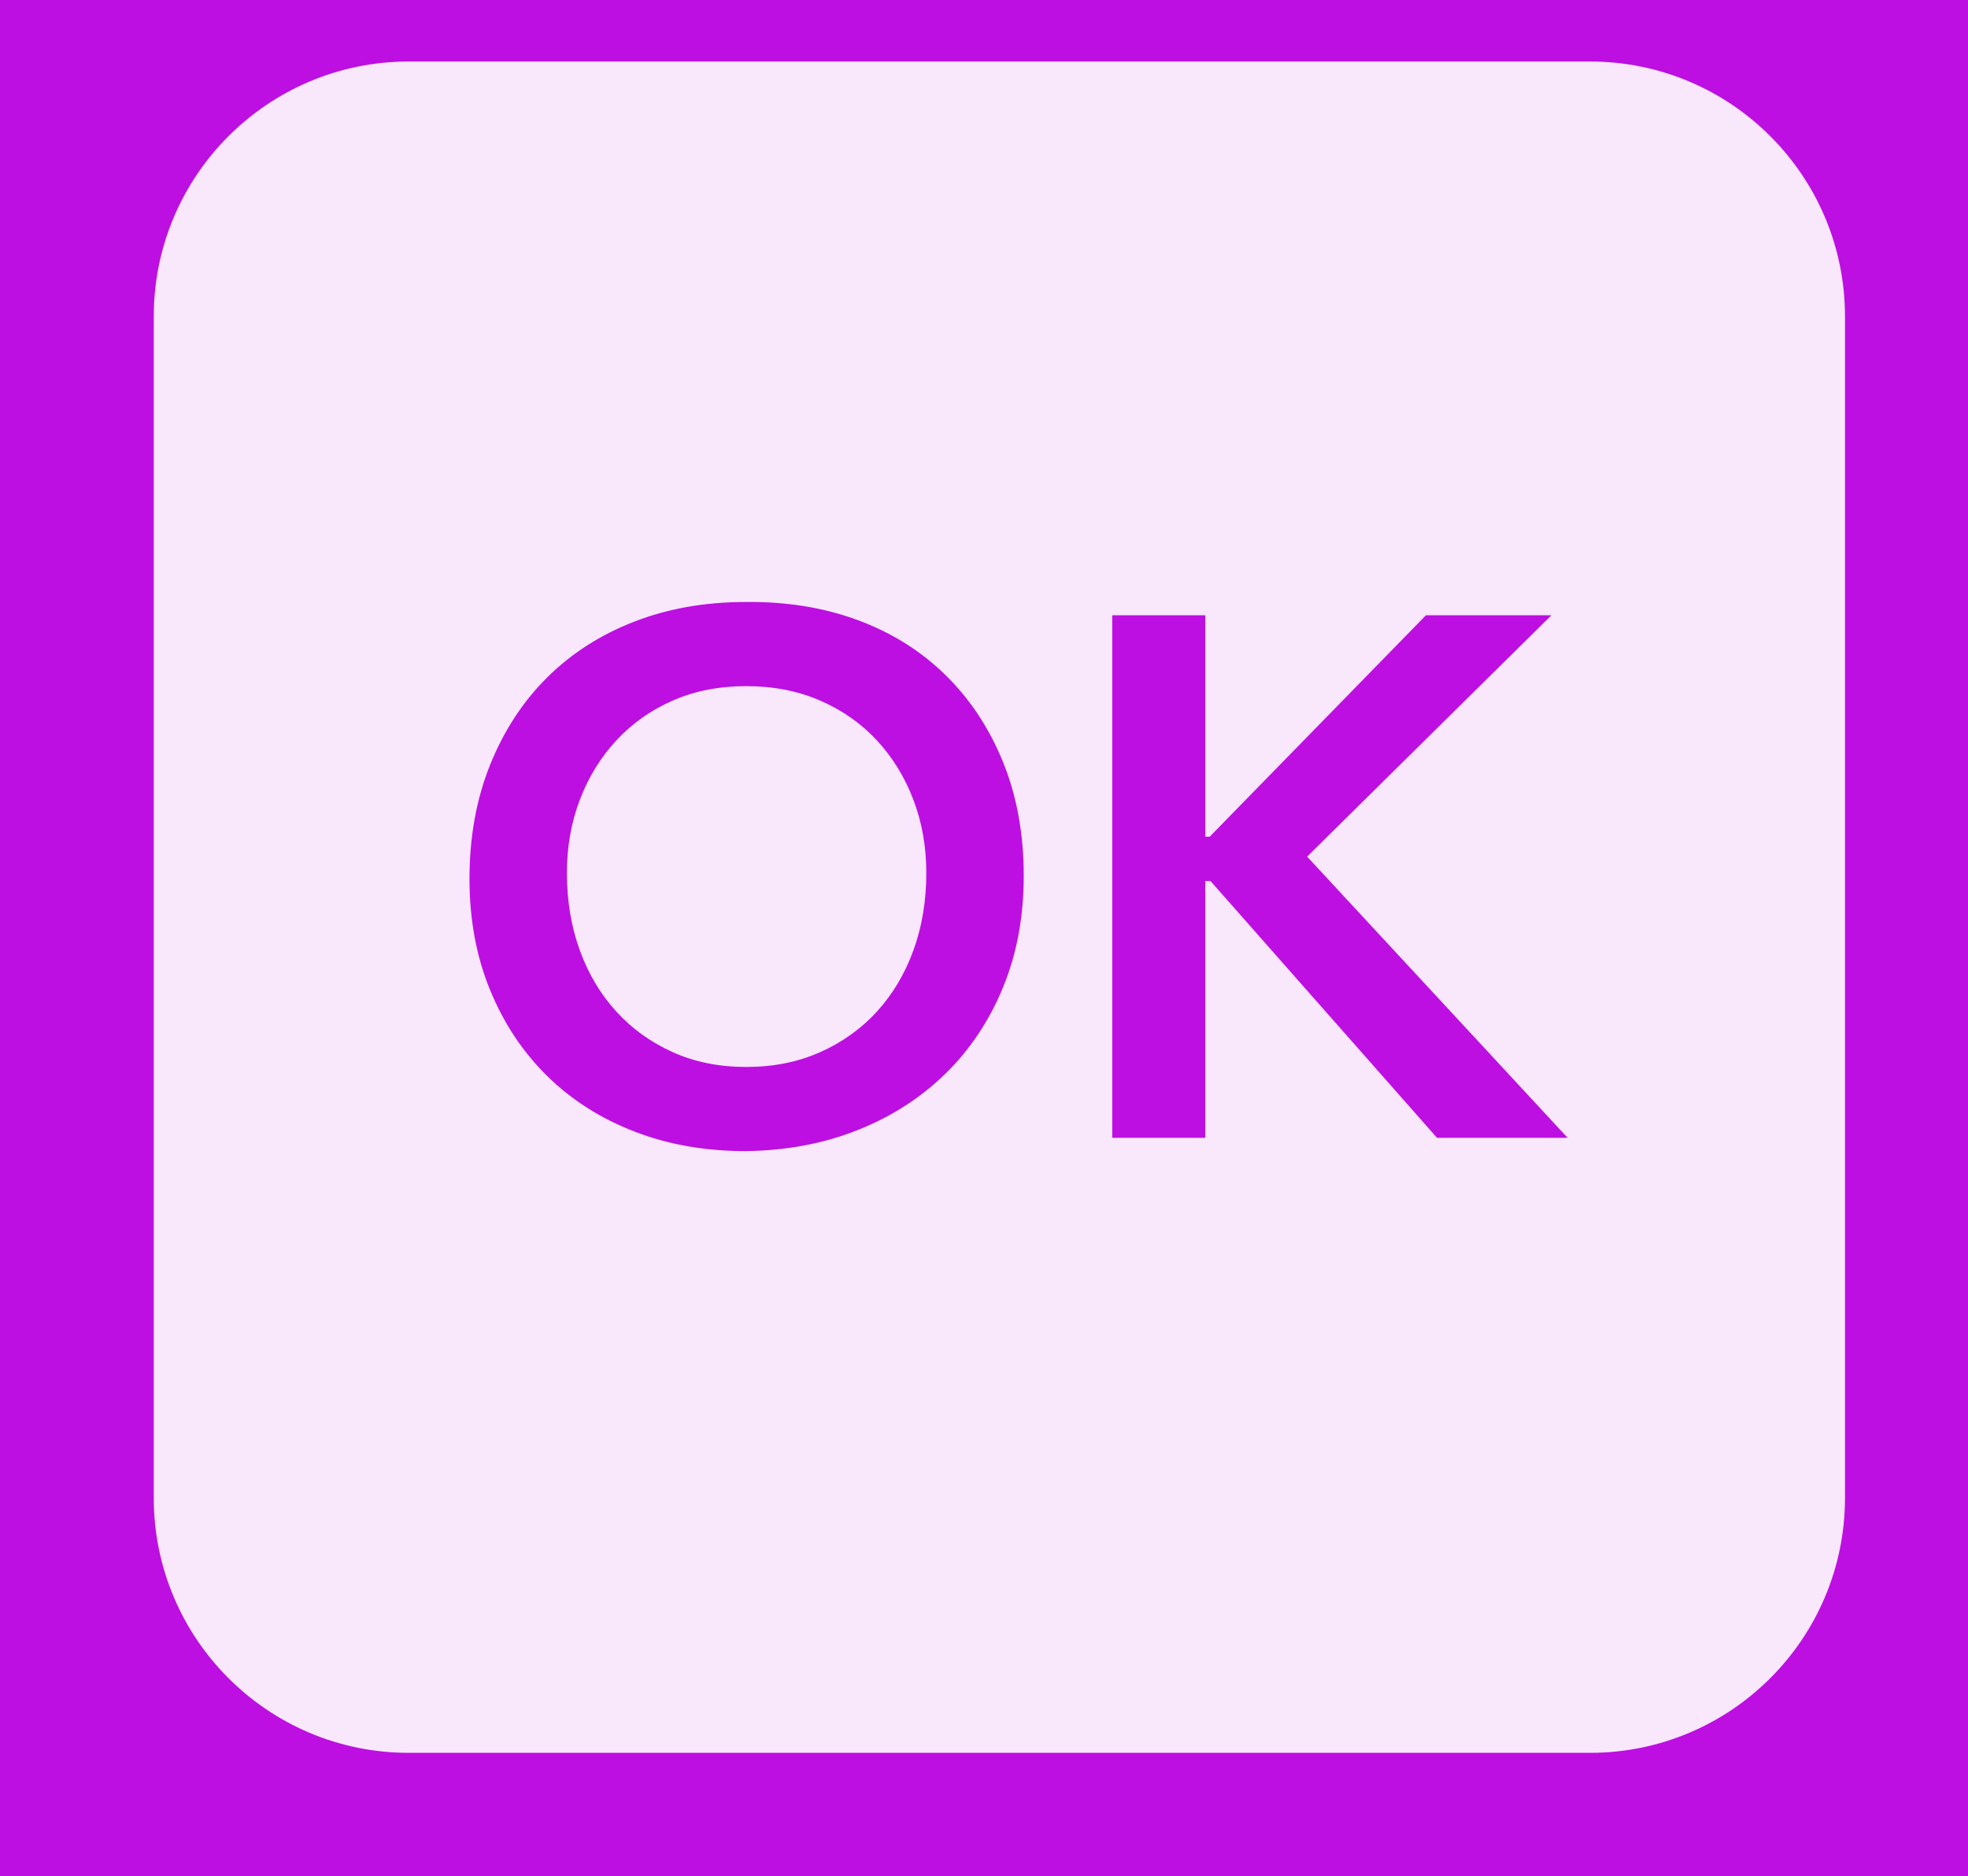
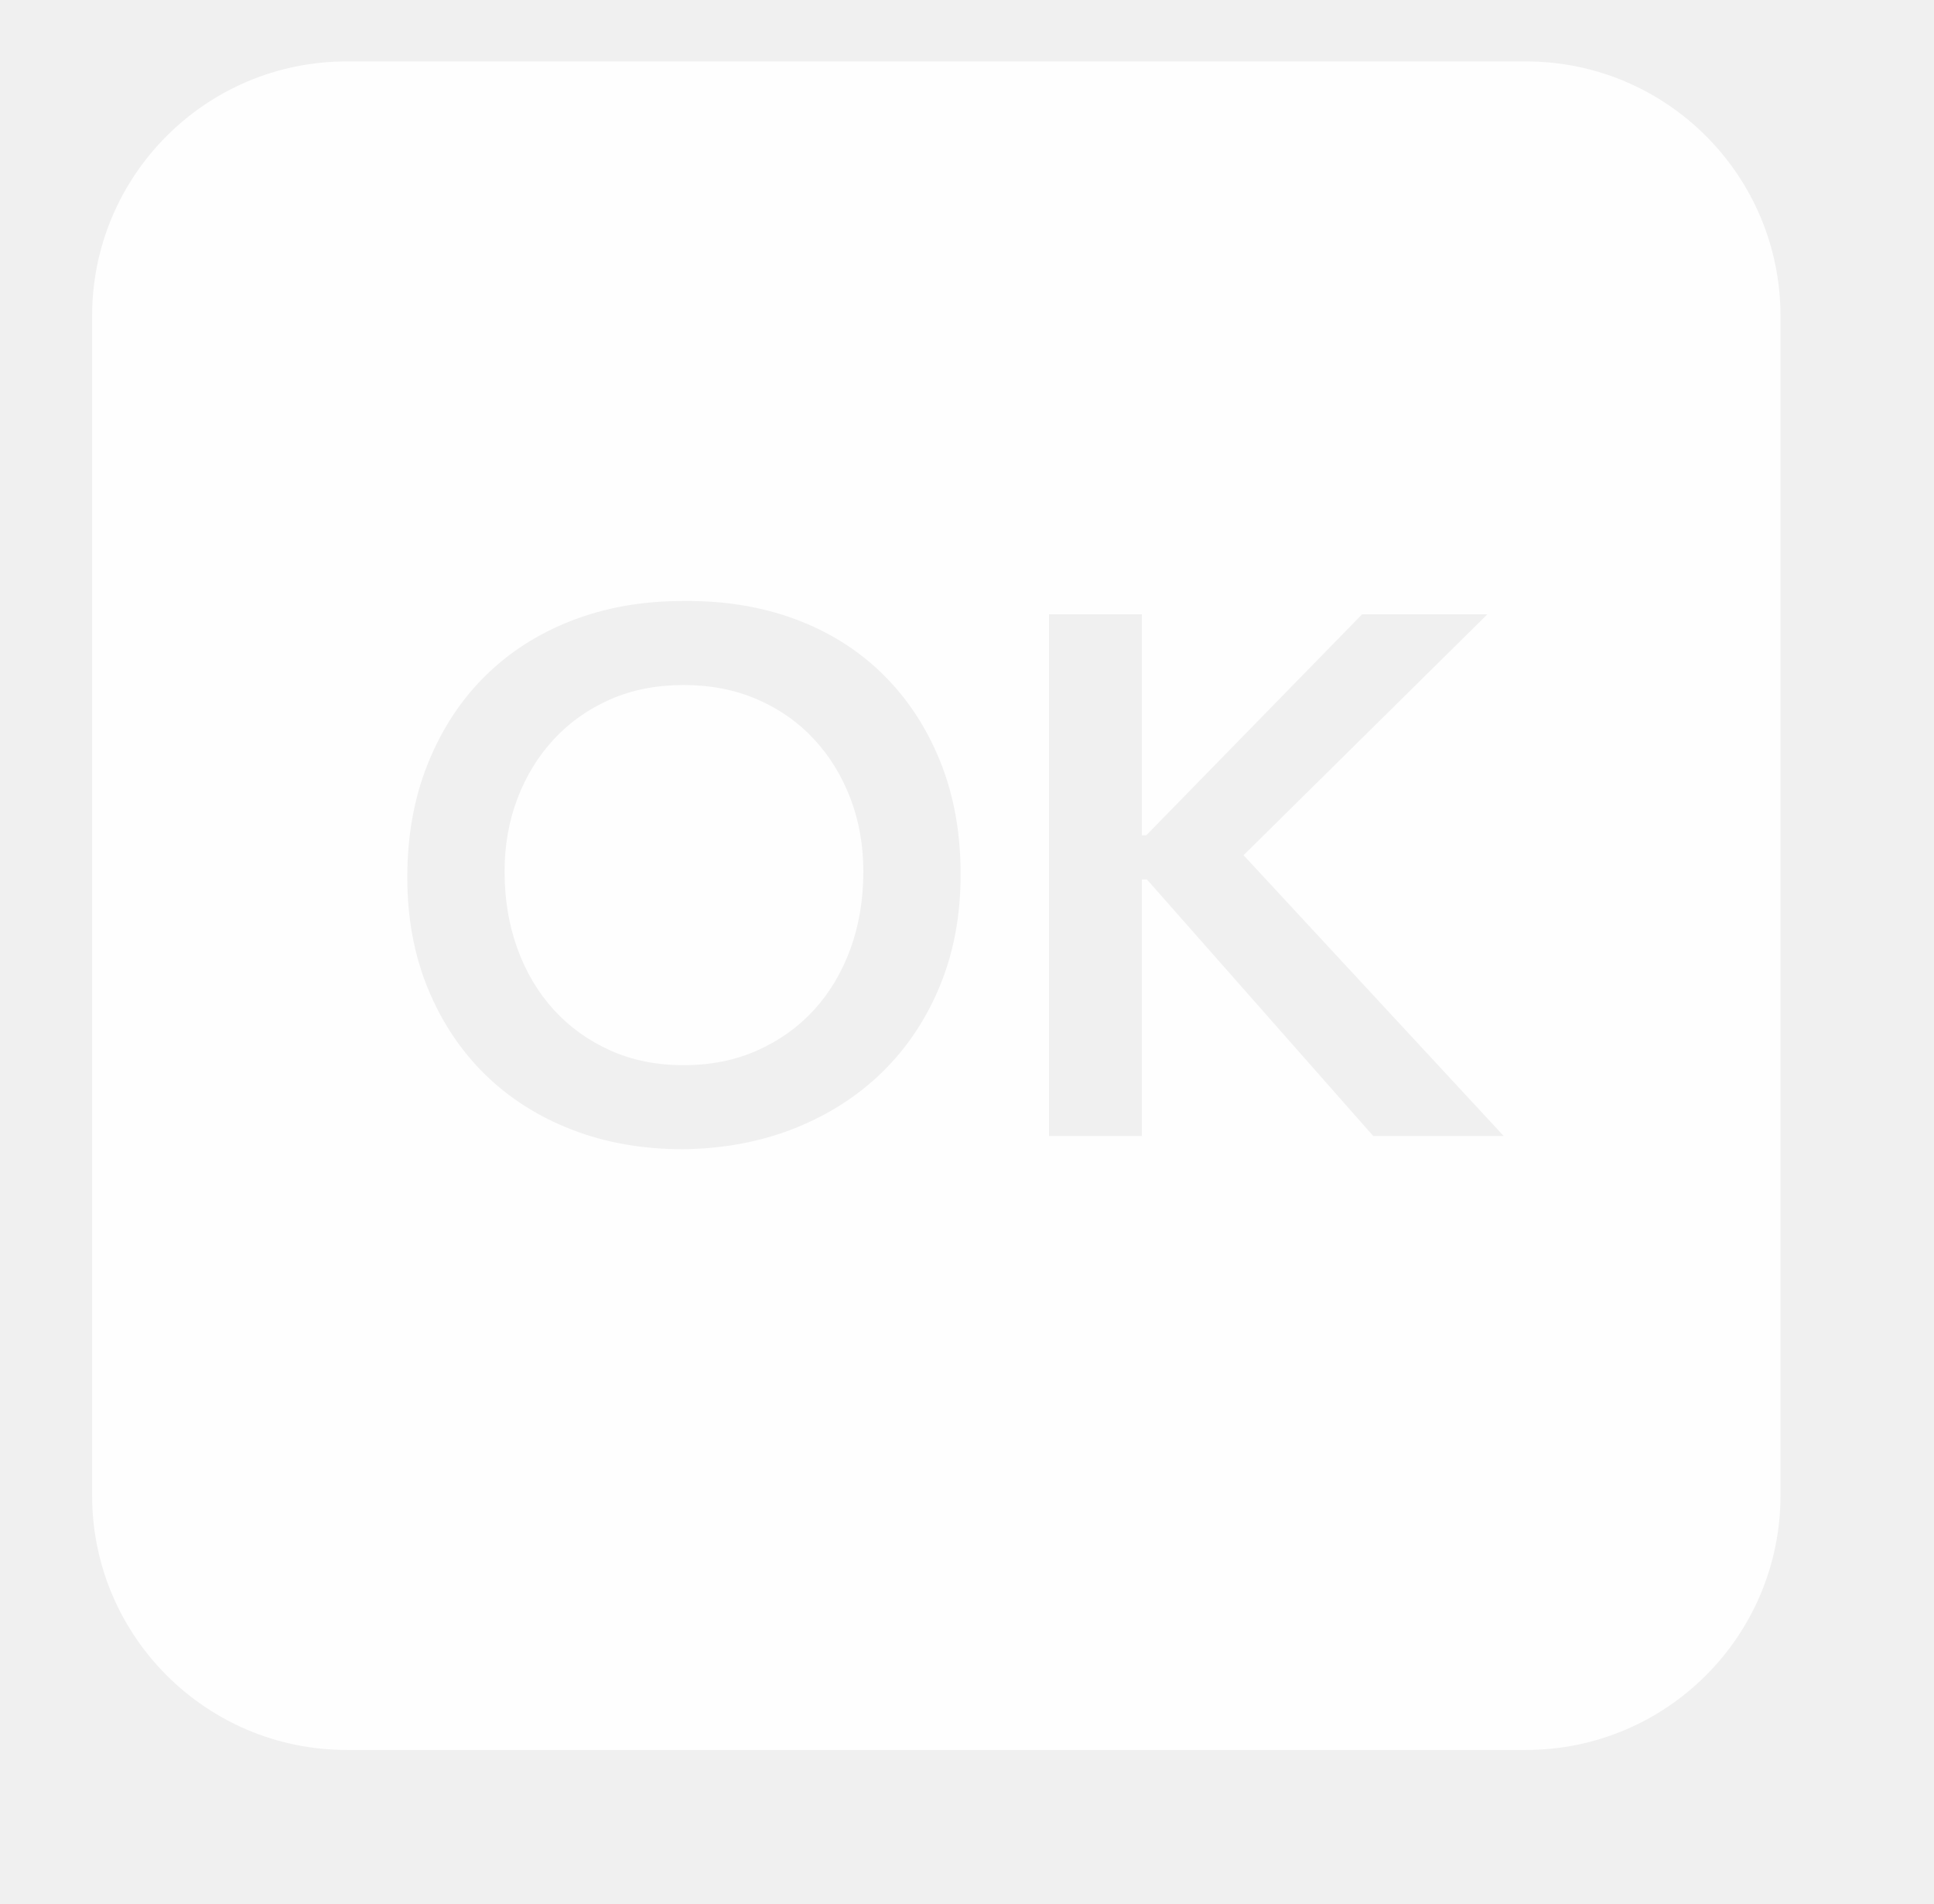
- <svg xmlns="http://www.w3.org/2000/svg" width="64px" height="61px" viewBox="0 0 64 61" version="1.1">
-   <defs>
-     <linearGradient x1="0%" y1="100.645%" x2="100%" y2="0%" id="linearGradient-1">
-       <stop stop-color="#C000E4" offset="0%" />
-       <stop stop-color="#1E7AF4" offset="100%" />
-     </linearGradient>
-   </defs>
+ <svg xmlns="http://www.w3.org/2000/svg" width="63px" height="62px" viewBox="0 0 63 62" version="1.1">
+   <defs />
  <g id="Tablet/Desktop" stroke="none" stroke-width="1" fill="none" fill-rule="evenodd">
-     <g id="Tablet-Landscape---Aviso" transform="translate(-480, -483)">
-       <g id="Group-2">
-         <rect id="Rectangle-1" fill="url(#linearGradient-1)" x="0" y="0" width="1024" height="672" />
-         <rect id="Rectangle-29" fill="#BD0FE1" x="62" y="36" width="900" height="600" />
-       </g>
-       <g id="Group" transform="translate(262, 132)" fill="#FFFFFF" opacity="0.9">
-         <g id="OK-Negativo" transform="translate(223, 353)">
+     <g id="Tablet-Landscape---Aviso" transform="translate(-482, -483)">
+       <g id="Group-2" />
+       <g id="Group" transform="translate(262, 132)">
+         <g id="OK-Negativo" opacity="0.9" transform="translate(223, 353)" fill="#FFFFFF">
          <path d="M55,46.706 C55,51.287 51.287,55 46.706,55 L8.294,55 C3.713,55 0,51.287 0,46.706 L0,8.294 C0,3.713 3.713,0 8.294,0 L46.706,0 C51.287,0 55,3.713 55,8.294 L55,46.706 Z M10.268,26.576 C10.268,25.216 10.492,23.98 10.94,22.868 C11.388,21.756 12.008,20.808 12.8,20.024 C13.592,19.24 14.536,18.636 15.632,18.212 C16.728,17.788 17.932,17.576 19.244,17.576 C20.572,17.56 21.788,17.756 22.892,18.164 C23.996,18.572 24.948,19.168 25.748,19.952 C26.548,20.736 27.172,21.68 27.62,22.784 C28.068,23.888 28.292,25.12 28.292,26.48 C28.292,27.808 28.068,29.016 27.62,30.104 C27.172,31.192 26.548,32.128 25.748,32.912 C24.948,33.696 23.996,34.308 22.892,34.748 C21.788,35.188 20.572,35.416 19.244,35.432 C17.932,35.432 16.728,35.22 15.632,34.796 C14.536,34.372 13.592,33.772 12.8,32.996 C12.008,32.22 11.388,31.288 10.94,30.2 C10.492,29.112 10.268,27.904 10.268,26.576 Z M31.172,18.008 L34.196,18.008 L34.196,25.208 L34.34,25.208 L41.372,18.008 L45.452,18.008 L37.508,25.856 L45.98,35 L41.732,35 L34.364,26.648 L34.196,26.648 L34.196,35 L31.172,35 L31.172,18.008 Z" id="Combined-Shape" />
          <path d="M13.436,26.384 C13.436,27.296 13.576,28.136 13.856,28.904 C14.136,29.672 14.532,30.336 15.044,30.896 C15.556,31.456 16.168,31.896 16.88,32.216 C17.592,32.536 18.388,32.696 19.268,32.696 C20.148,32.696 20.948,32.536 21.668,32.216 C22.388,31.896 23.004,31.456 23.516,30.896 C24.028,30.336 24.424,29.672 24.704,28.904 C24.984,28.136 25.124,27.296 25.124,26.384 C25.124,25.536 24.984,24.744 24.704,24.008 C24.424,23.272 24.028,22.628 23.516,22.076 C23.004,21.524 22.388,21.092 21.668,20.78 C20.948,20.468 20.148,20.312 19.268,20.312 C18.388,20.312 17.592,20.468 16.88,20.78 C16.168,21.092 15.556,21.524 15.044,22.076 C14.532,22.628 14.136,23.272 13.856,24.008 C13.576,24.744 13.436,25.536 13.436,26.384 L13.436,26.384 Z" id="OK-Copy" />
        </g>
+         <rect id="Rectangle-53" x="223" y="353" width="55" height="58" />
      </g>
    </g>
  </g>
</svg>
